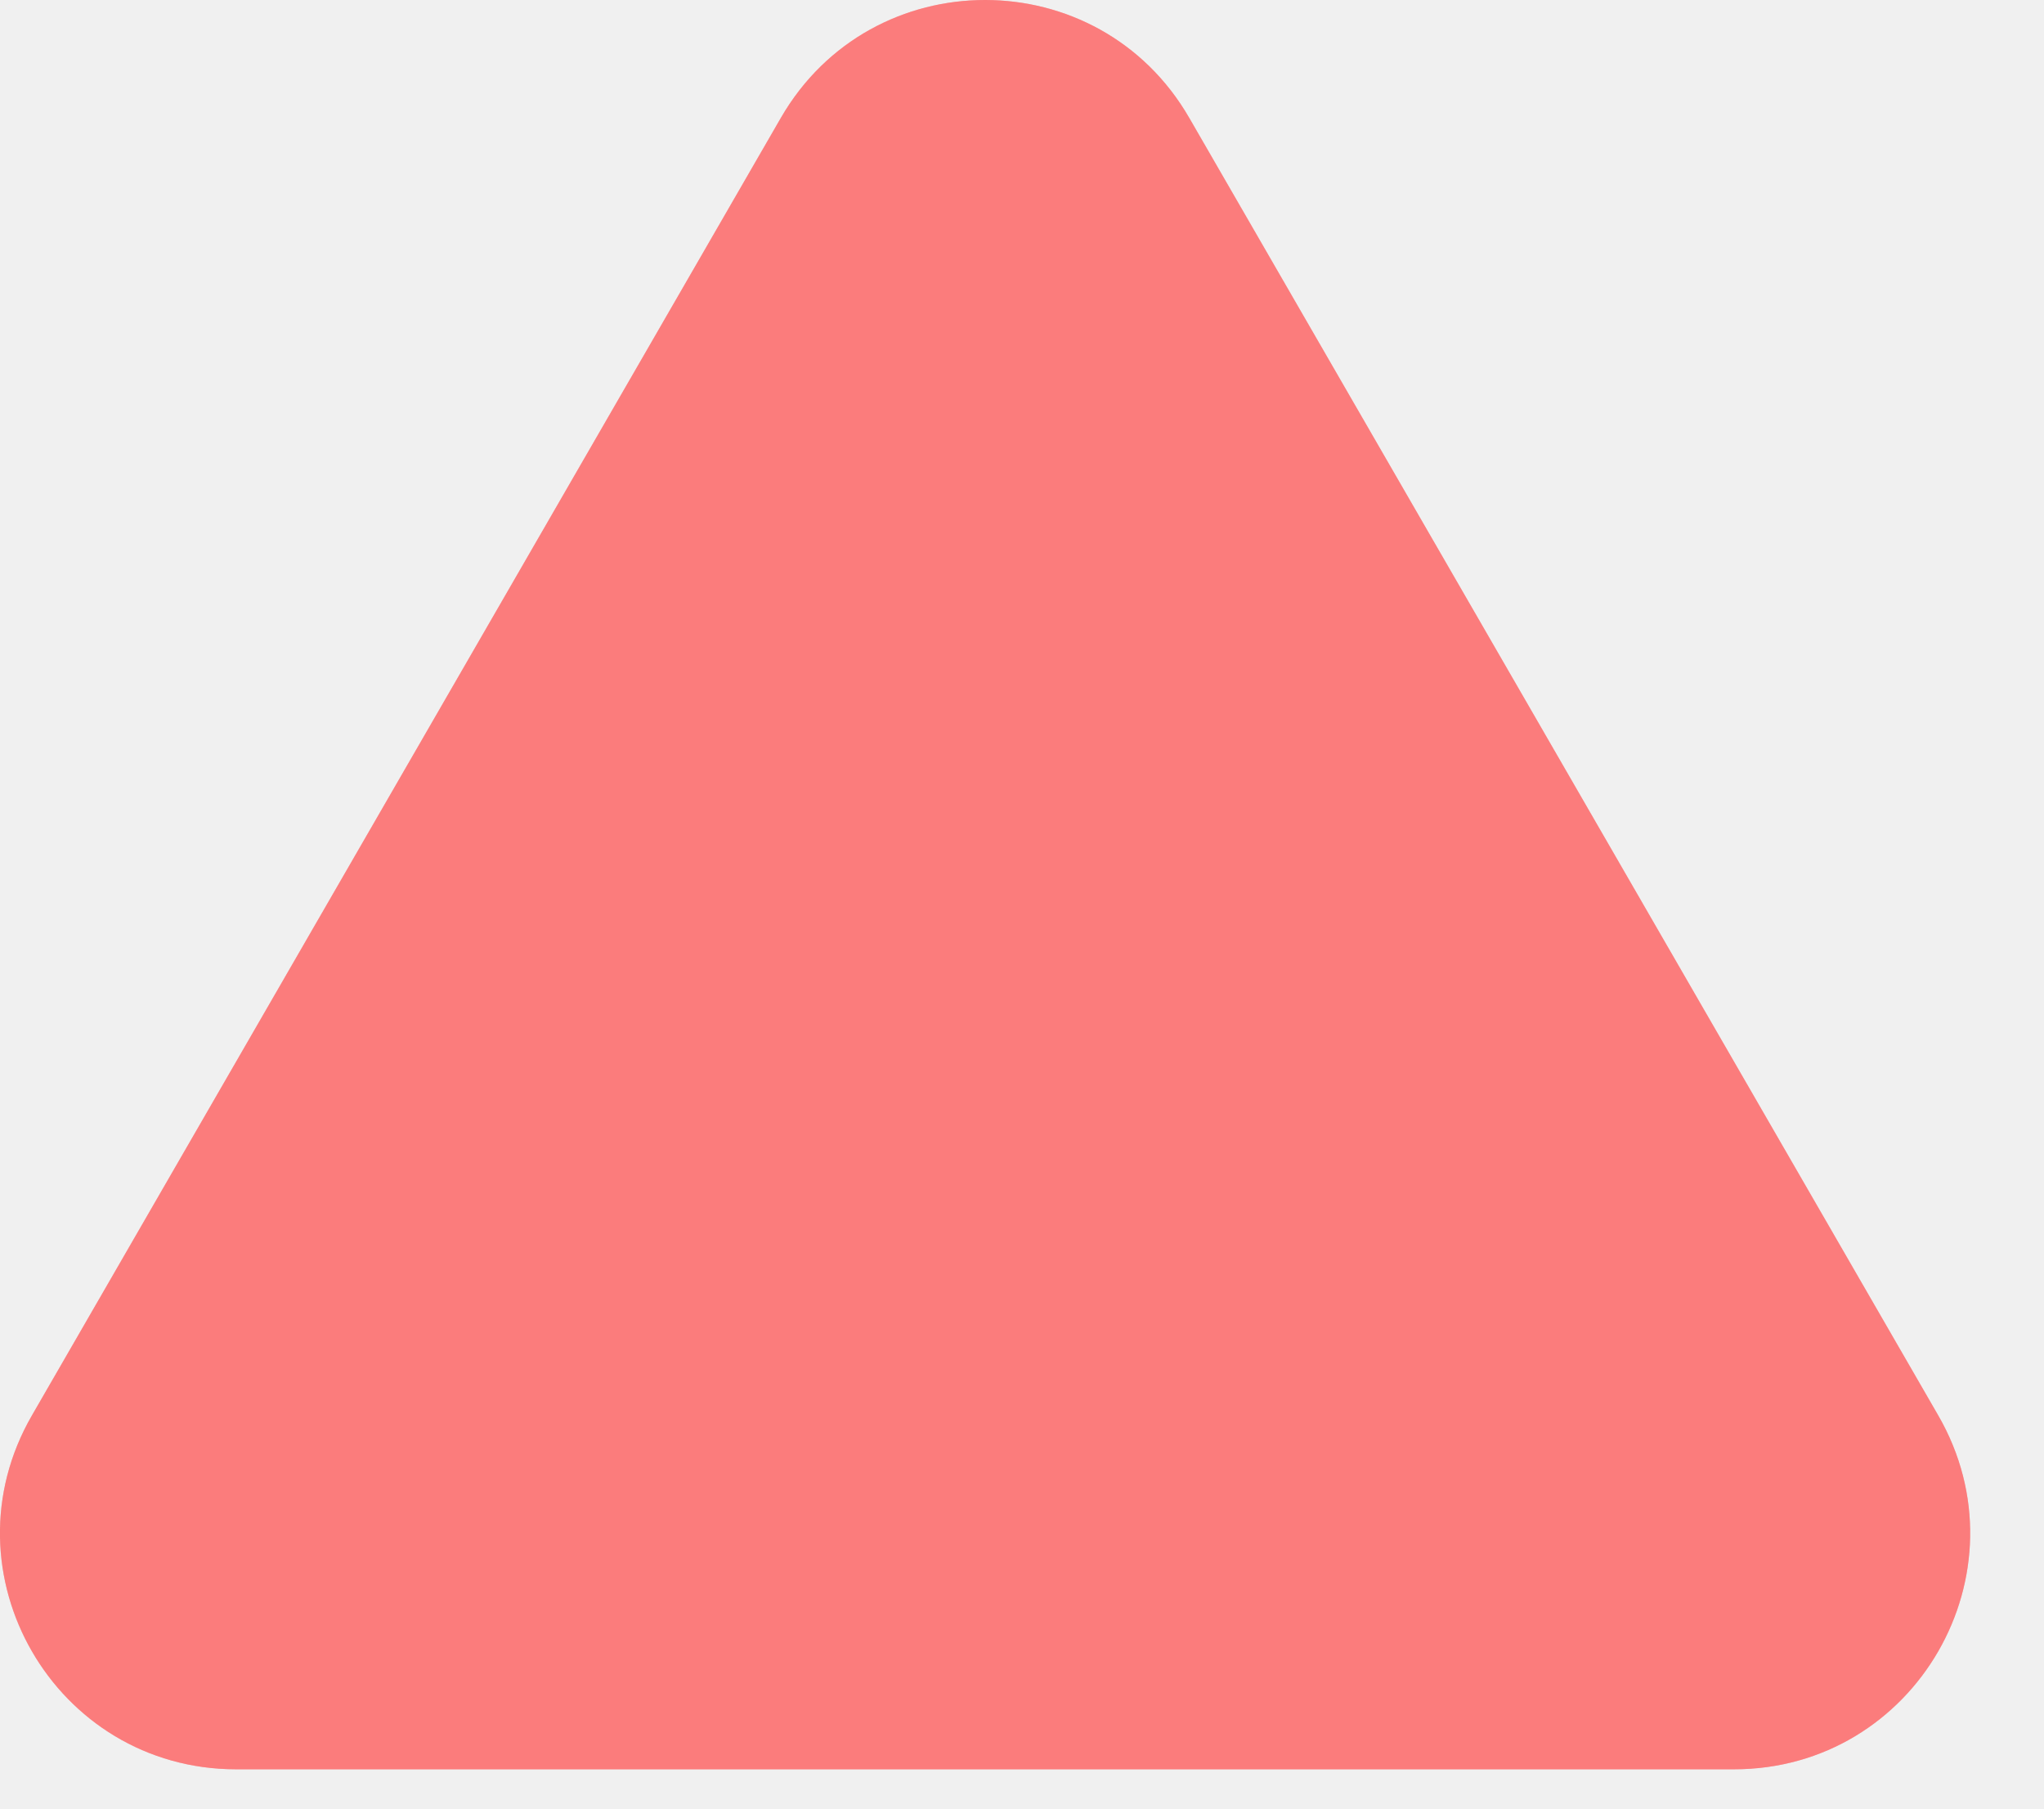
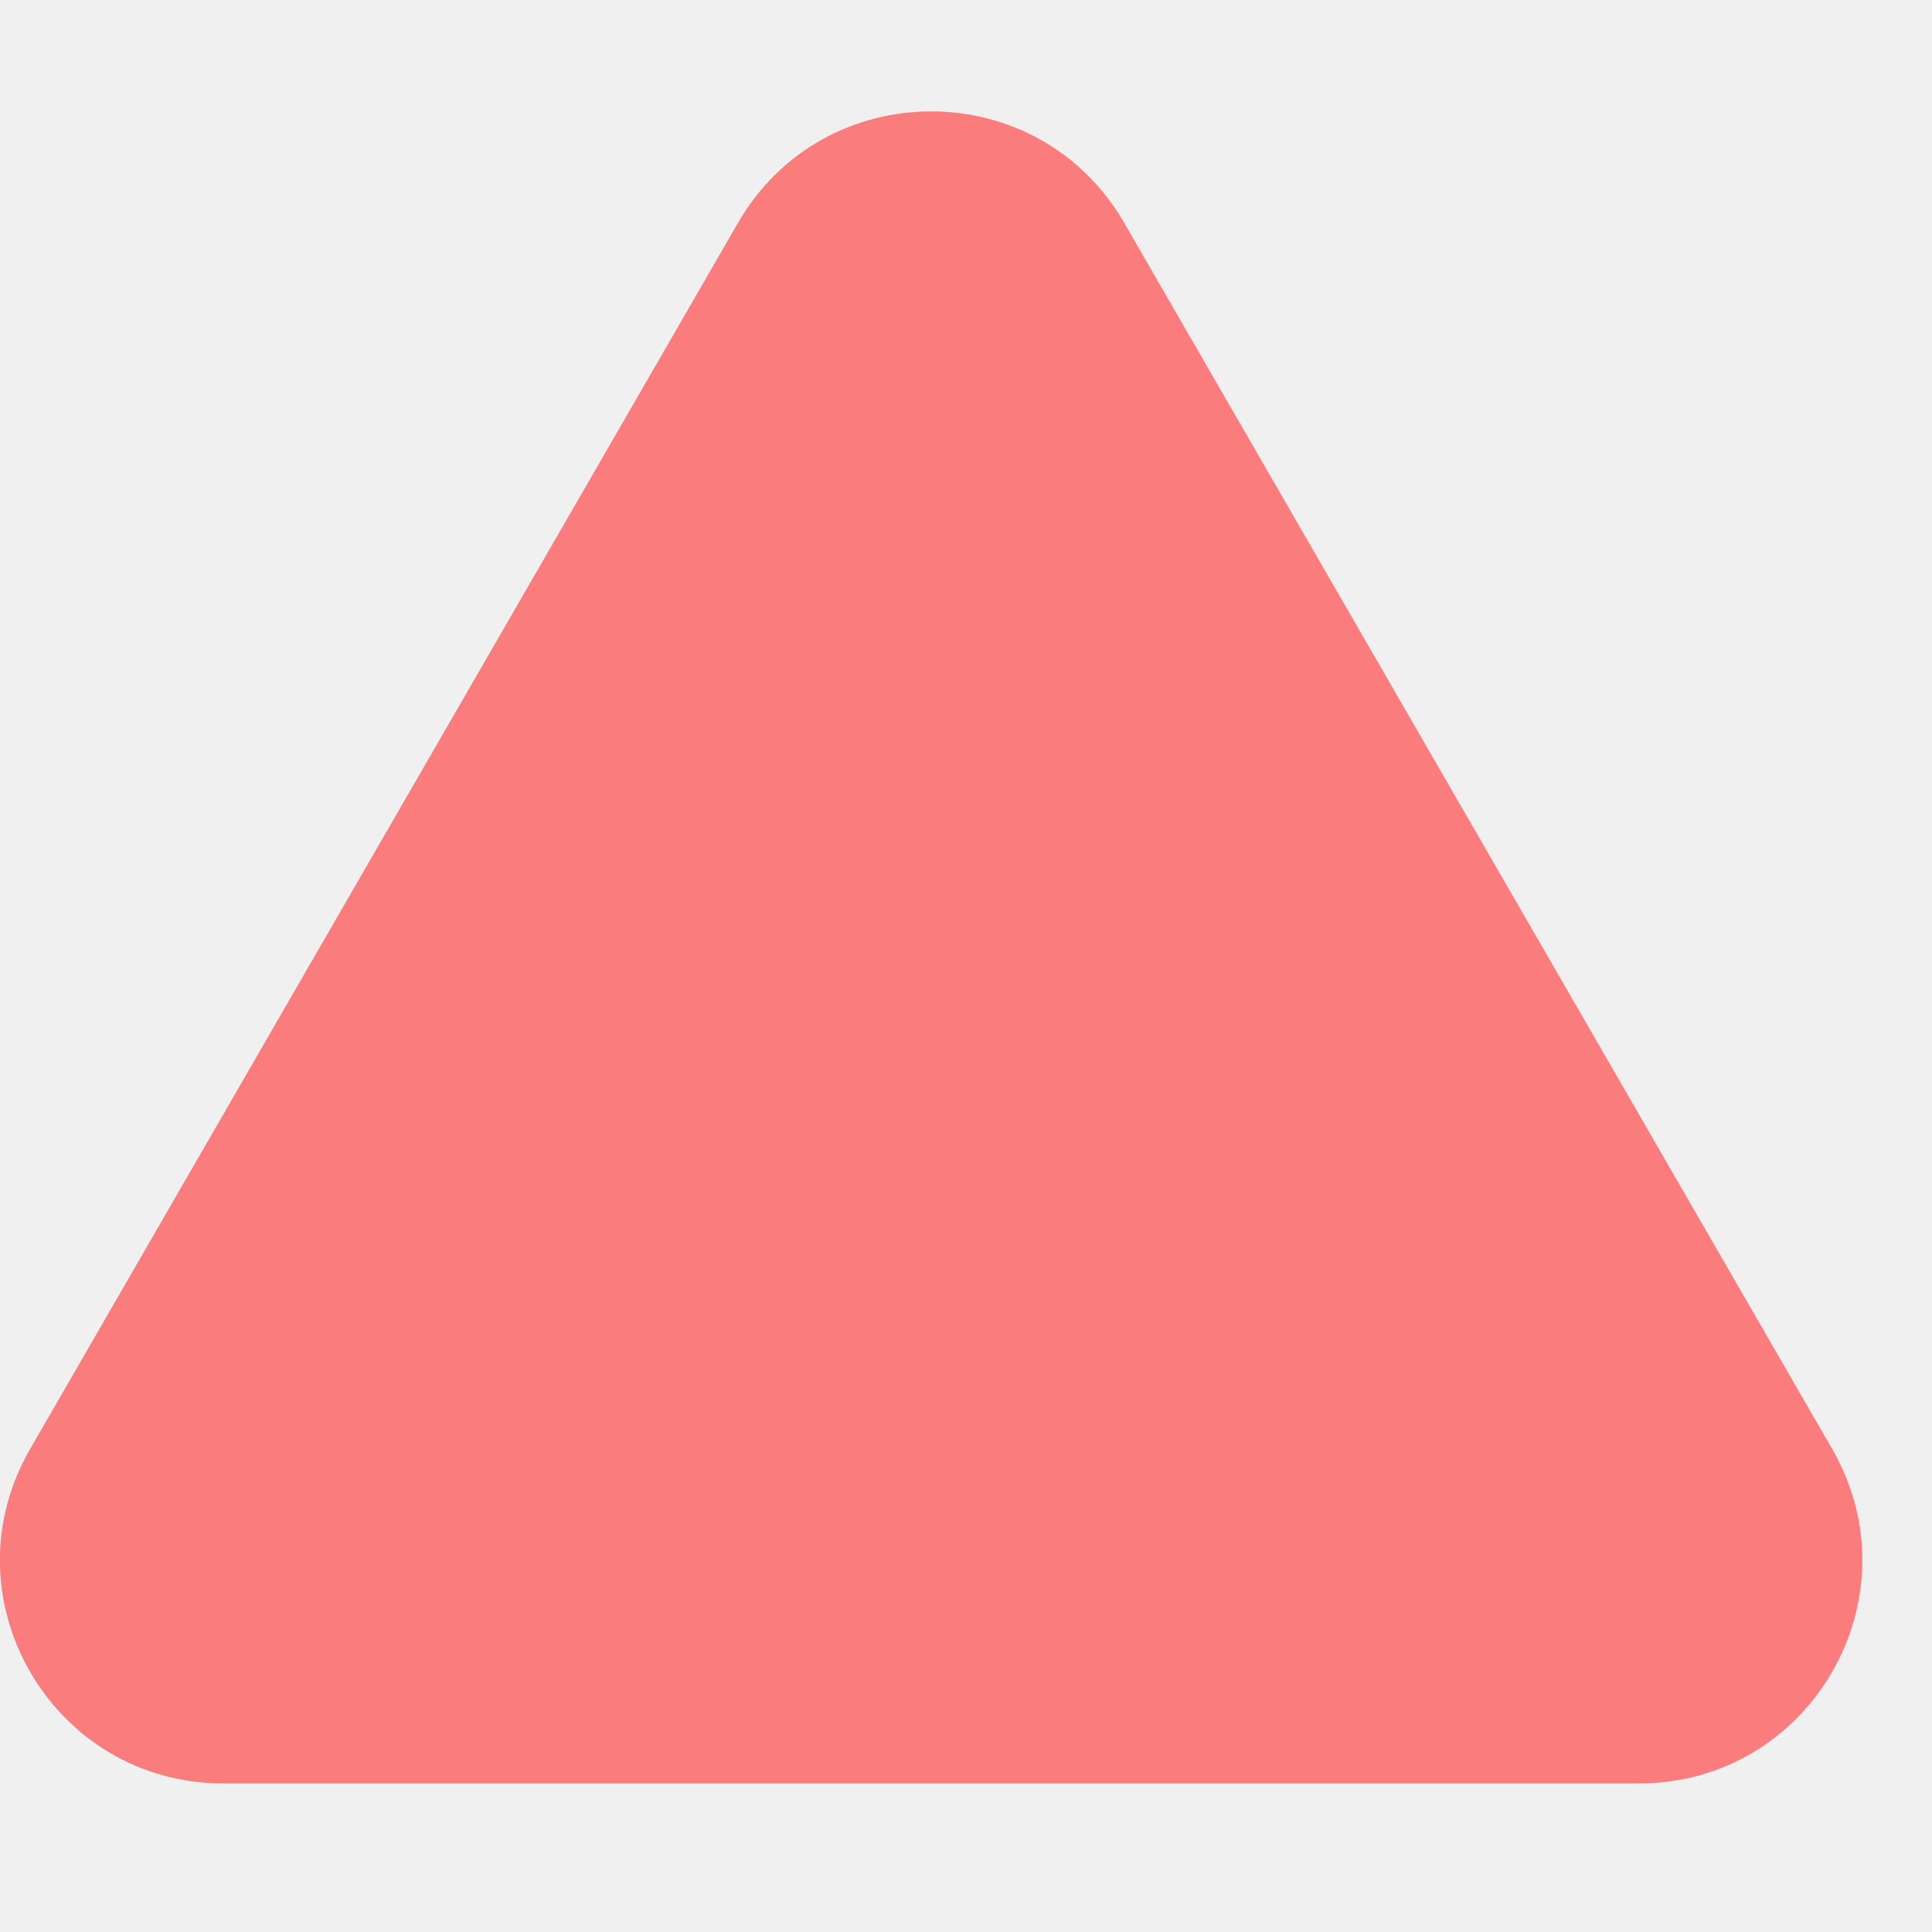
- <svg xmlns="http://www.w3.org/2000/svg" width="26" height="23" viewBox="0 0 26 23" fill="none">
+ <svg xmlns="http://www.w3.org/2000/svg" width="23" height="23" viewBox="0 0 26 23" fill="none">
  <path d="M9.932 1.5C11.087 -0.5 13.974 -0.5 15.128 1.5L24.655 18C25.809 20 24.366 22.5 22.057 22.5H3.004C0.695 22.5 -0.749 20 0.406 18L9.932 1.5Z" fill="#F94545" />
  <path d="M9.932 1.5C11.087 -0.5 13.974 -0.5 15.128 1.5L24.655 18C25.809 20 24.366 22.5 22.057 22.5H3.004C0.695 22.5 -0.749 20 0.406 18L9.932 1.5Z" fill="white" fill-opacity="0.3" />
</svg>
